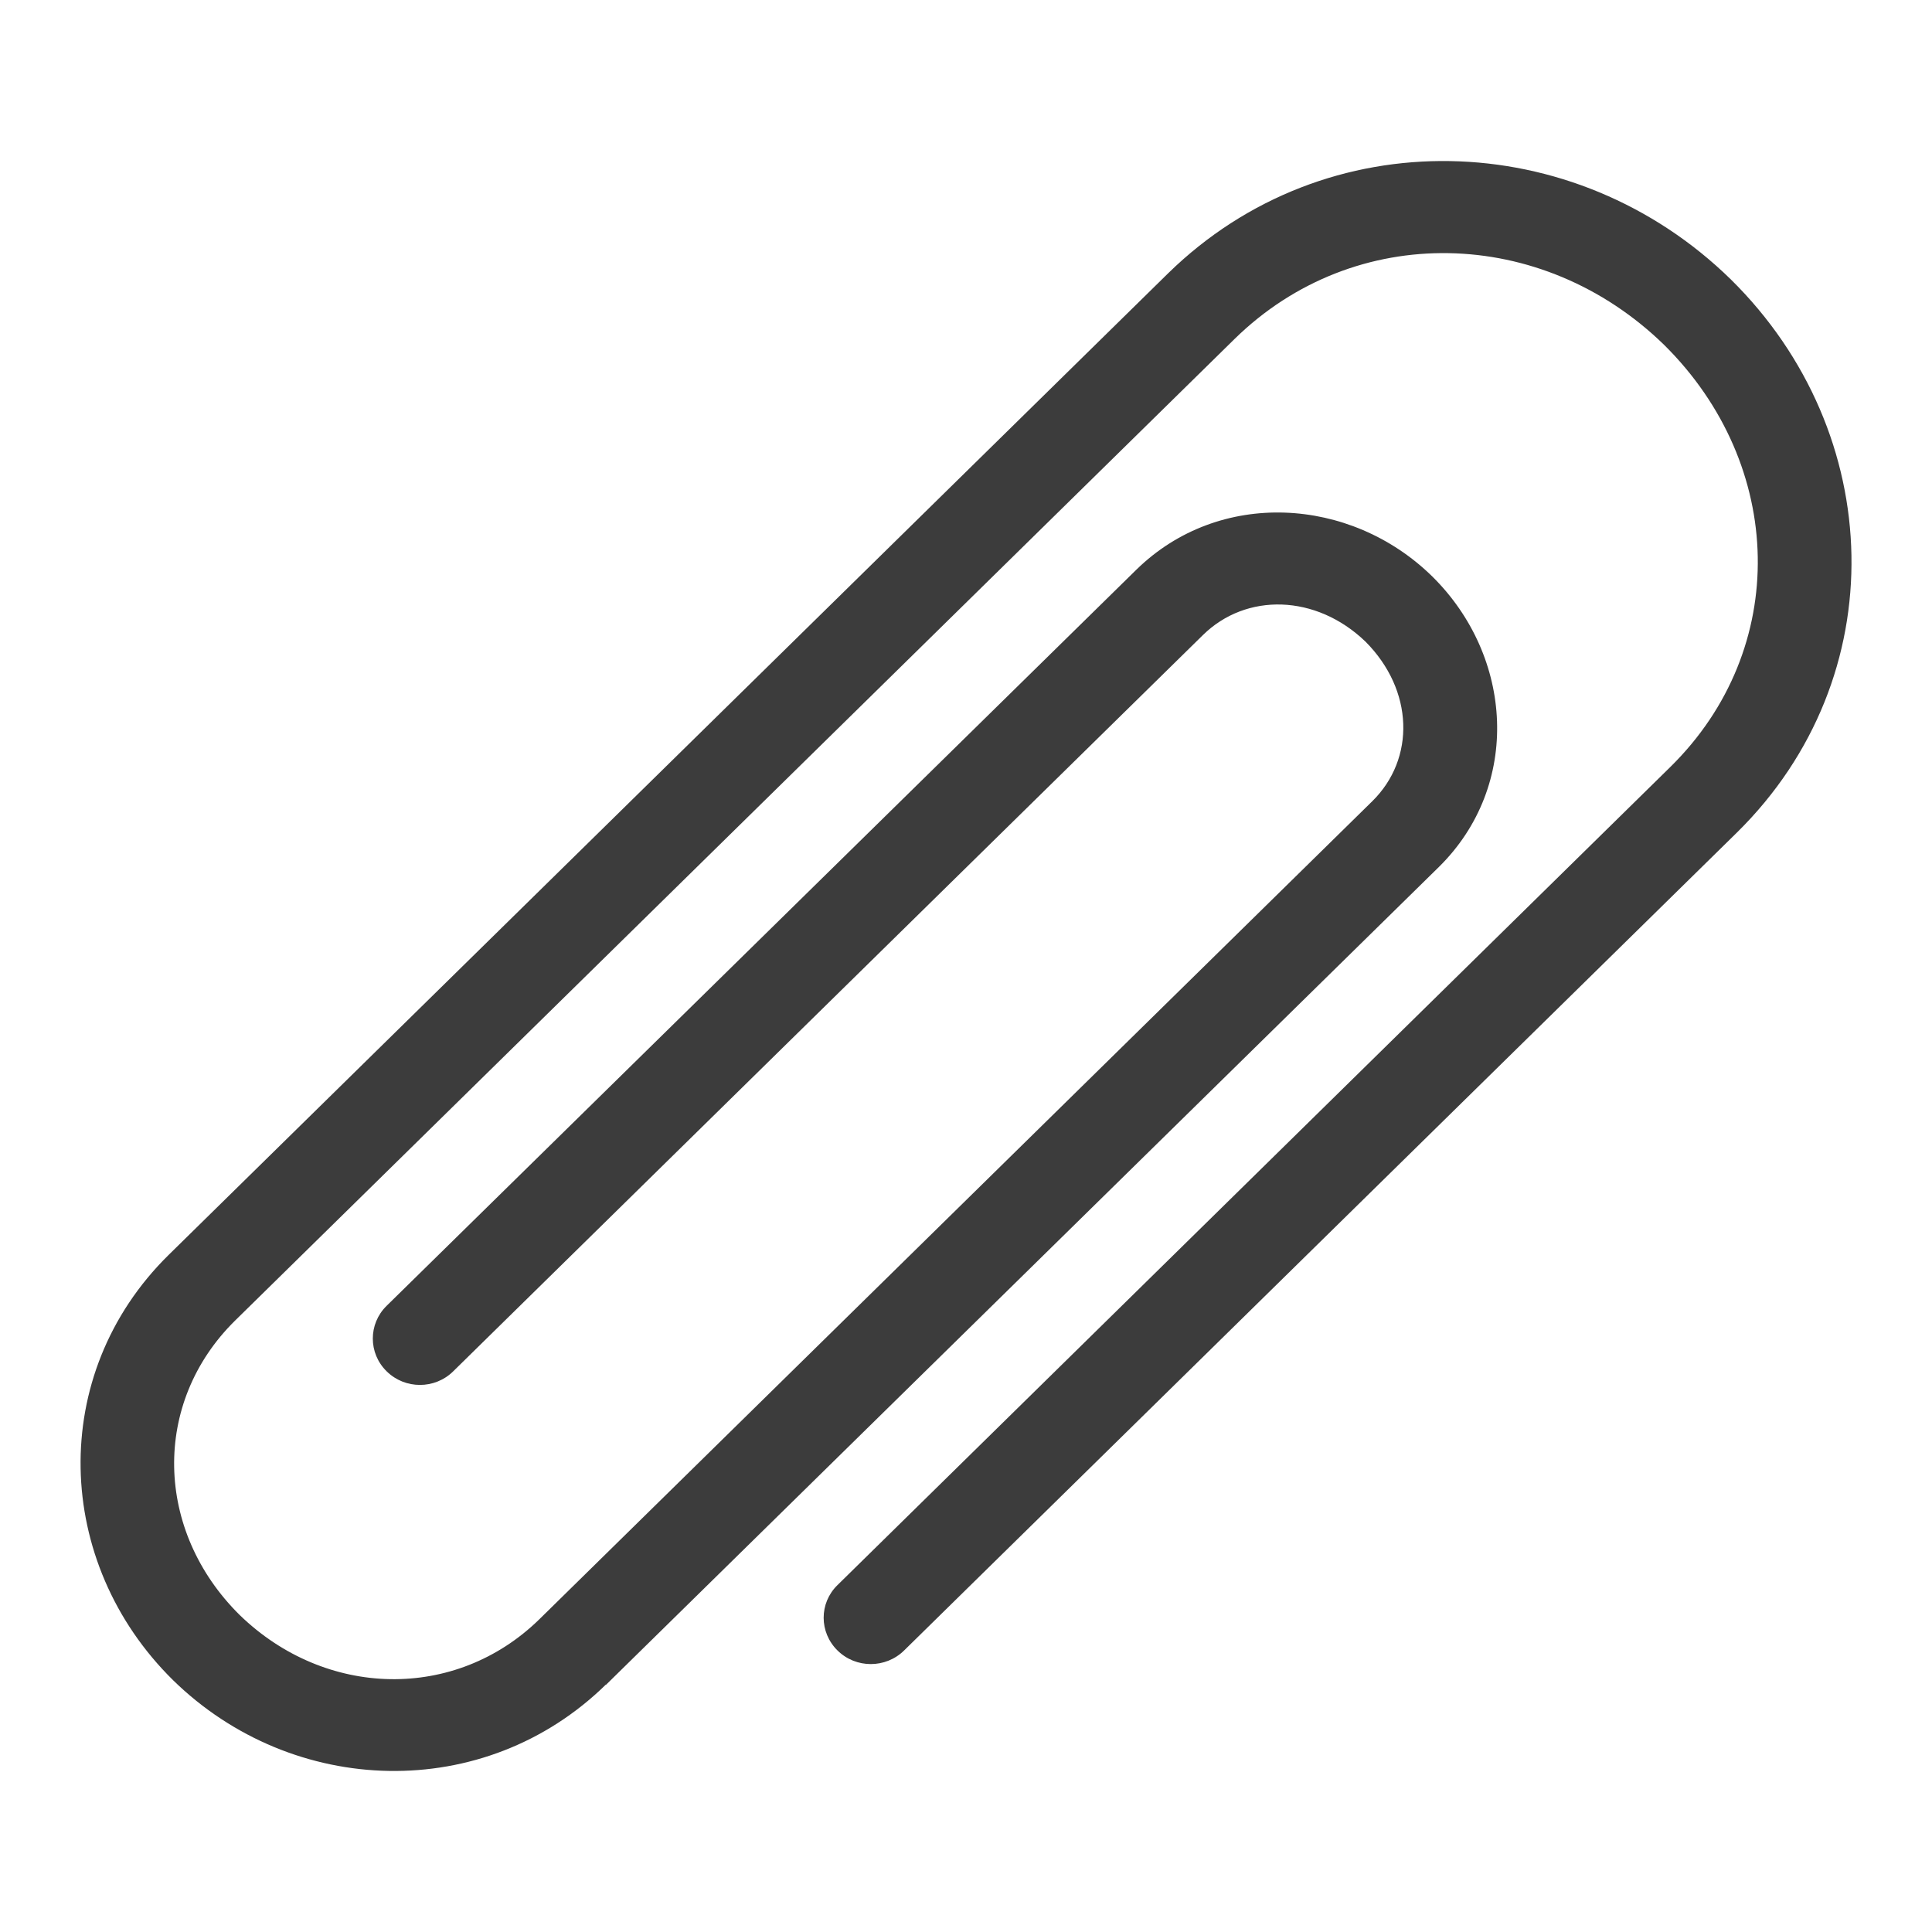
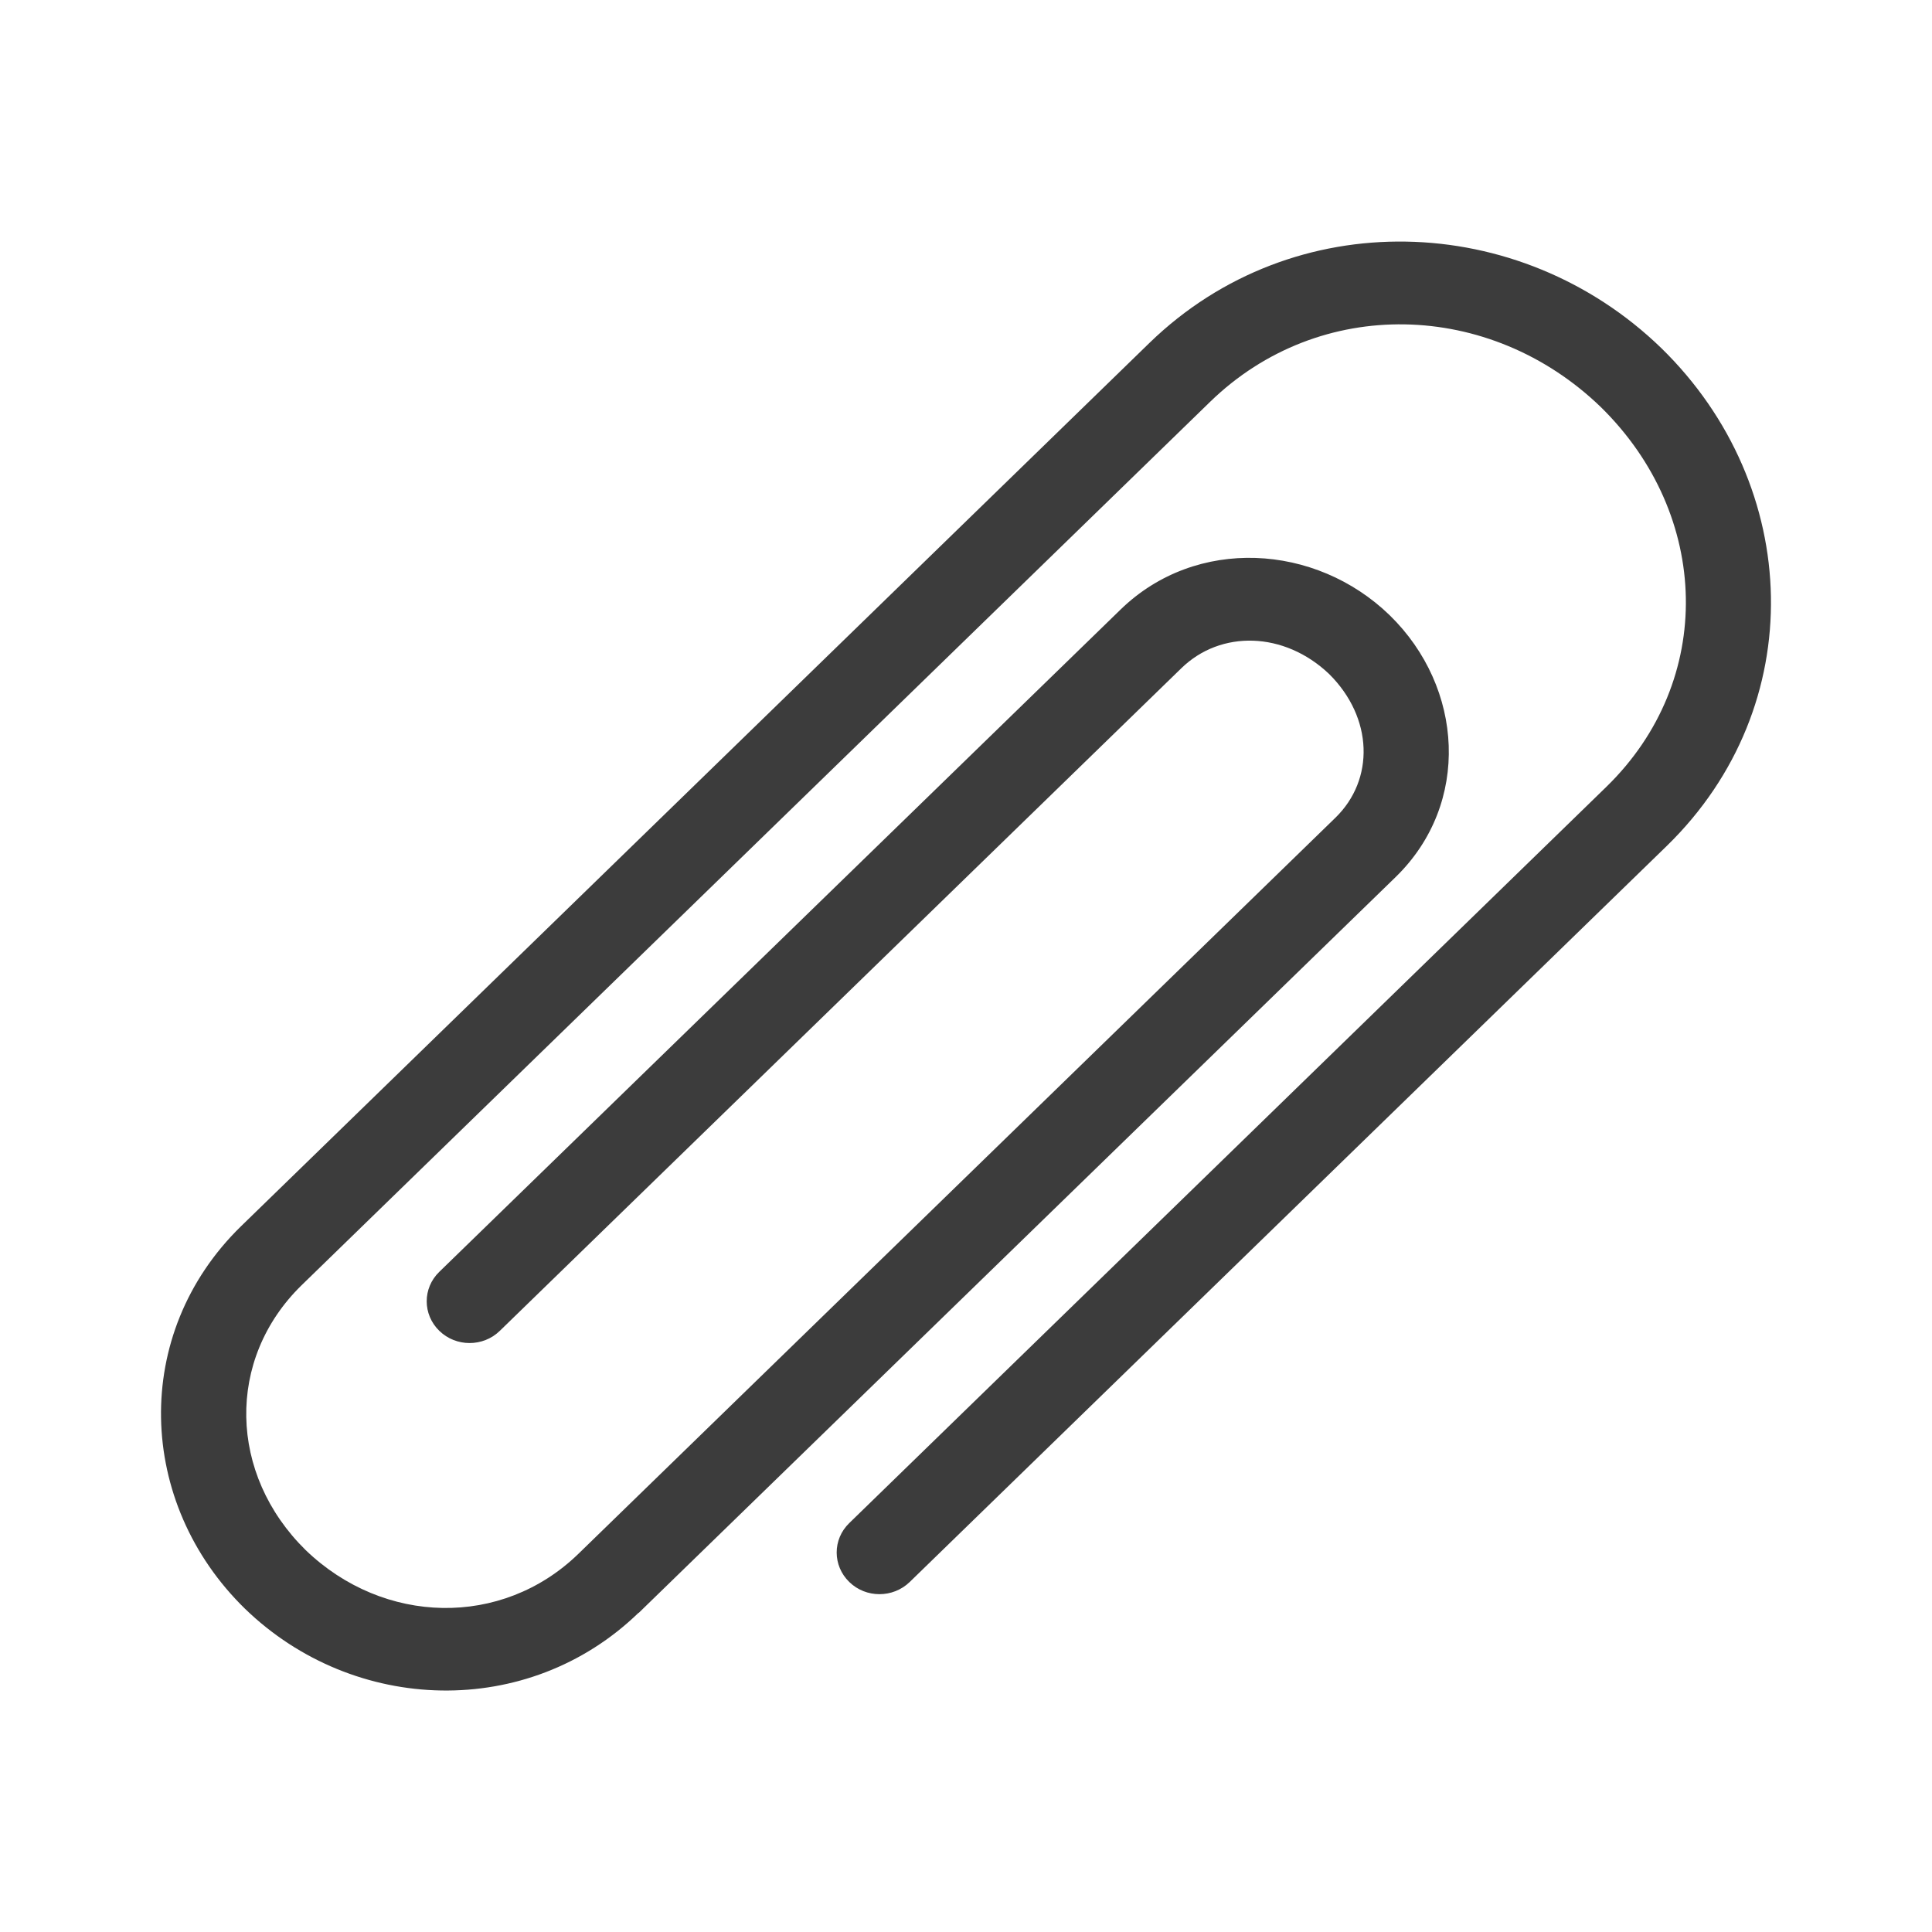
<svg xmlns="http://www.w3.org/2000/svg" width="24" height="24" id="svg3465" version="1.1">
  <defs id="defs3467" />
  <g id="layer1" transform="translate(0,-1028.362)">
-     <path d="m 7.527,1049.288 c -1.509,1.478 -3.888,1.402 -5.377,-0.054 -1.483,-1.461 -1.561,-3.799 -0.057,-5.281 L 14.51,1031.758 c 1.963,-1.921 5.051,-1.824 6.992,0.076 1.934,1.907 2.033,4.94 0.077,6.868 l -10.348,10.163 c -0.229,0.225 -0.599,0.225 -0.827,0 -0.229,-0.225 -0.23,-0.588 -8.92e-4,-0.812 l 10.347,-10.164 c 1.49,-1.465 1.43,-3.75 -0.077,-5.242 -1.517,-1.479 -3.844,-1.537 -5.337,-0.074 l -12.417,12.195 c -1.036,1.022 -0.998,2.61 0.057,3.655 1.067,1.037 2.681,1.073 3.723,0.055 l 10.347,-10.162 c 0.538,-0.528 0.518,-1.38 -0.084,-1.984 -0.614,-0.59 -1.482,-0.61 -2.02,-0.08 l -9.312,9.145 c -0.229,0.226 -0.599,0.225 -0.827,0 -0.229,-0.224 -0.229,-0.589 -8.886e-4,-0.813 l 9.314,-9.145 c 1.03,-1.008 2.661,-0.91 3.674,0.082 1.012,0.997 1.11,2.599 0.085,3.61 l -10.349,10.162 z" style="fill:#3c3c3c;fill-opacity:1;fill-rule:nonzero;stroke:none" id="path108" />
+     <path d="m 7.933,1048.396 c -1.372,1.33 -3.534,1.262 -4.888,-0.048 -1.349,-1.315 -1.419,-3.419 -0.051,-4.753 l 11.288,-10.976 c 1.784,-1.729 4.592,-1.642 6.356,0.068 1.758,1.717 1.848,4.446 0.07,6.181 l -9.407,9.146 c -0.208,0.202 -0.545,0.202 -0.751,0 -0.208,-0.202 -0.209,-0.529 -8.11e-4,-0.731 l 9.406,-9.147 c 1.355,-1.319 1.3,-3.375 -0.07,-4.718 -1.379,-1.331 -3.494,-1.384 -4.851,-0.066 l -11.288,10.976 c -0.942,0.92 -0.907,2.349 0.051,3.29 0.97,0.934 2.438,0.966 3.385,0.049 l 9.406,-9.146 c 0.489,-0.475 0.471,-1.242 -0.077,-1.786 -0.558,-0.531 -1.347,-0.549 -1.836,-0.072 l -8.466,8.231 c -0.208,0.203 -0.545,0.202 -0.752,0 -0.208,-0.202 -0.209,-0.53 -8.078e-4,-0.732 l 8.467,-8.231 c 0.936,-0.907 2.419,-0.819 3.34,0.074 0.92,0.897 1.009,2.339 0.077,3.249 l -9.408,9.146 z" style="fill:#3c3c3c;fill-opacity:1;fill-rule:nonzero;stroke:none" id="path108" />
  </g>
</svg>
